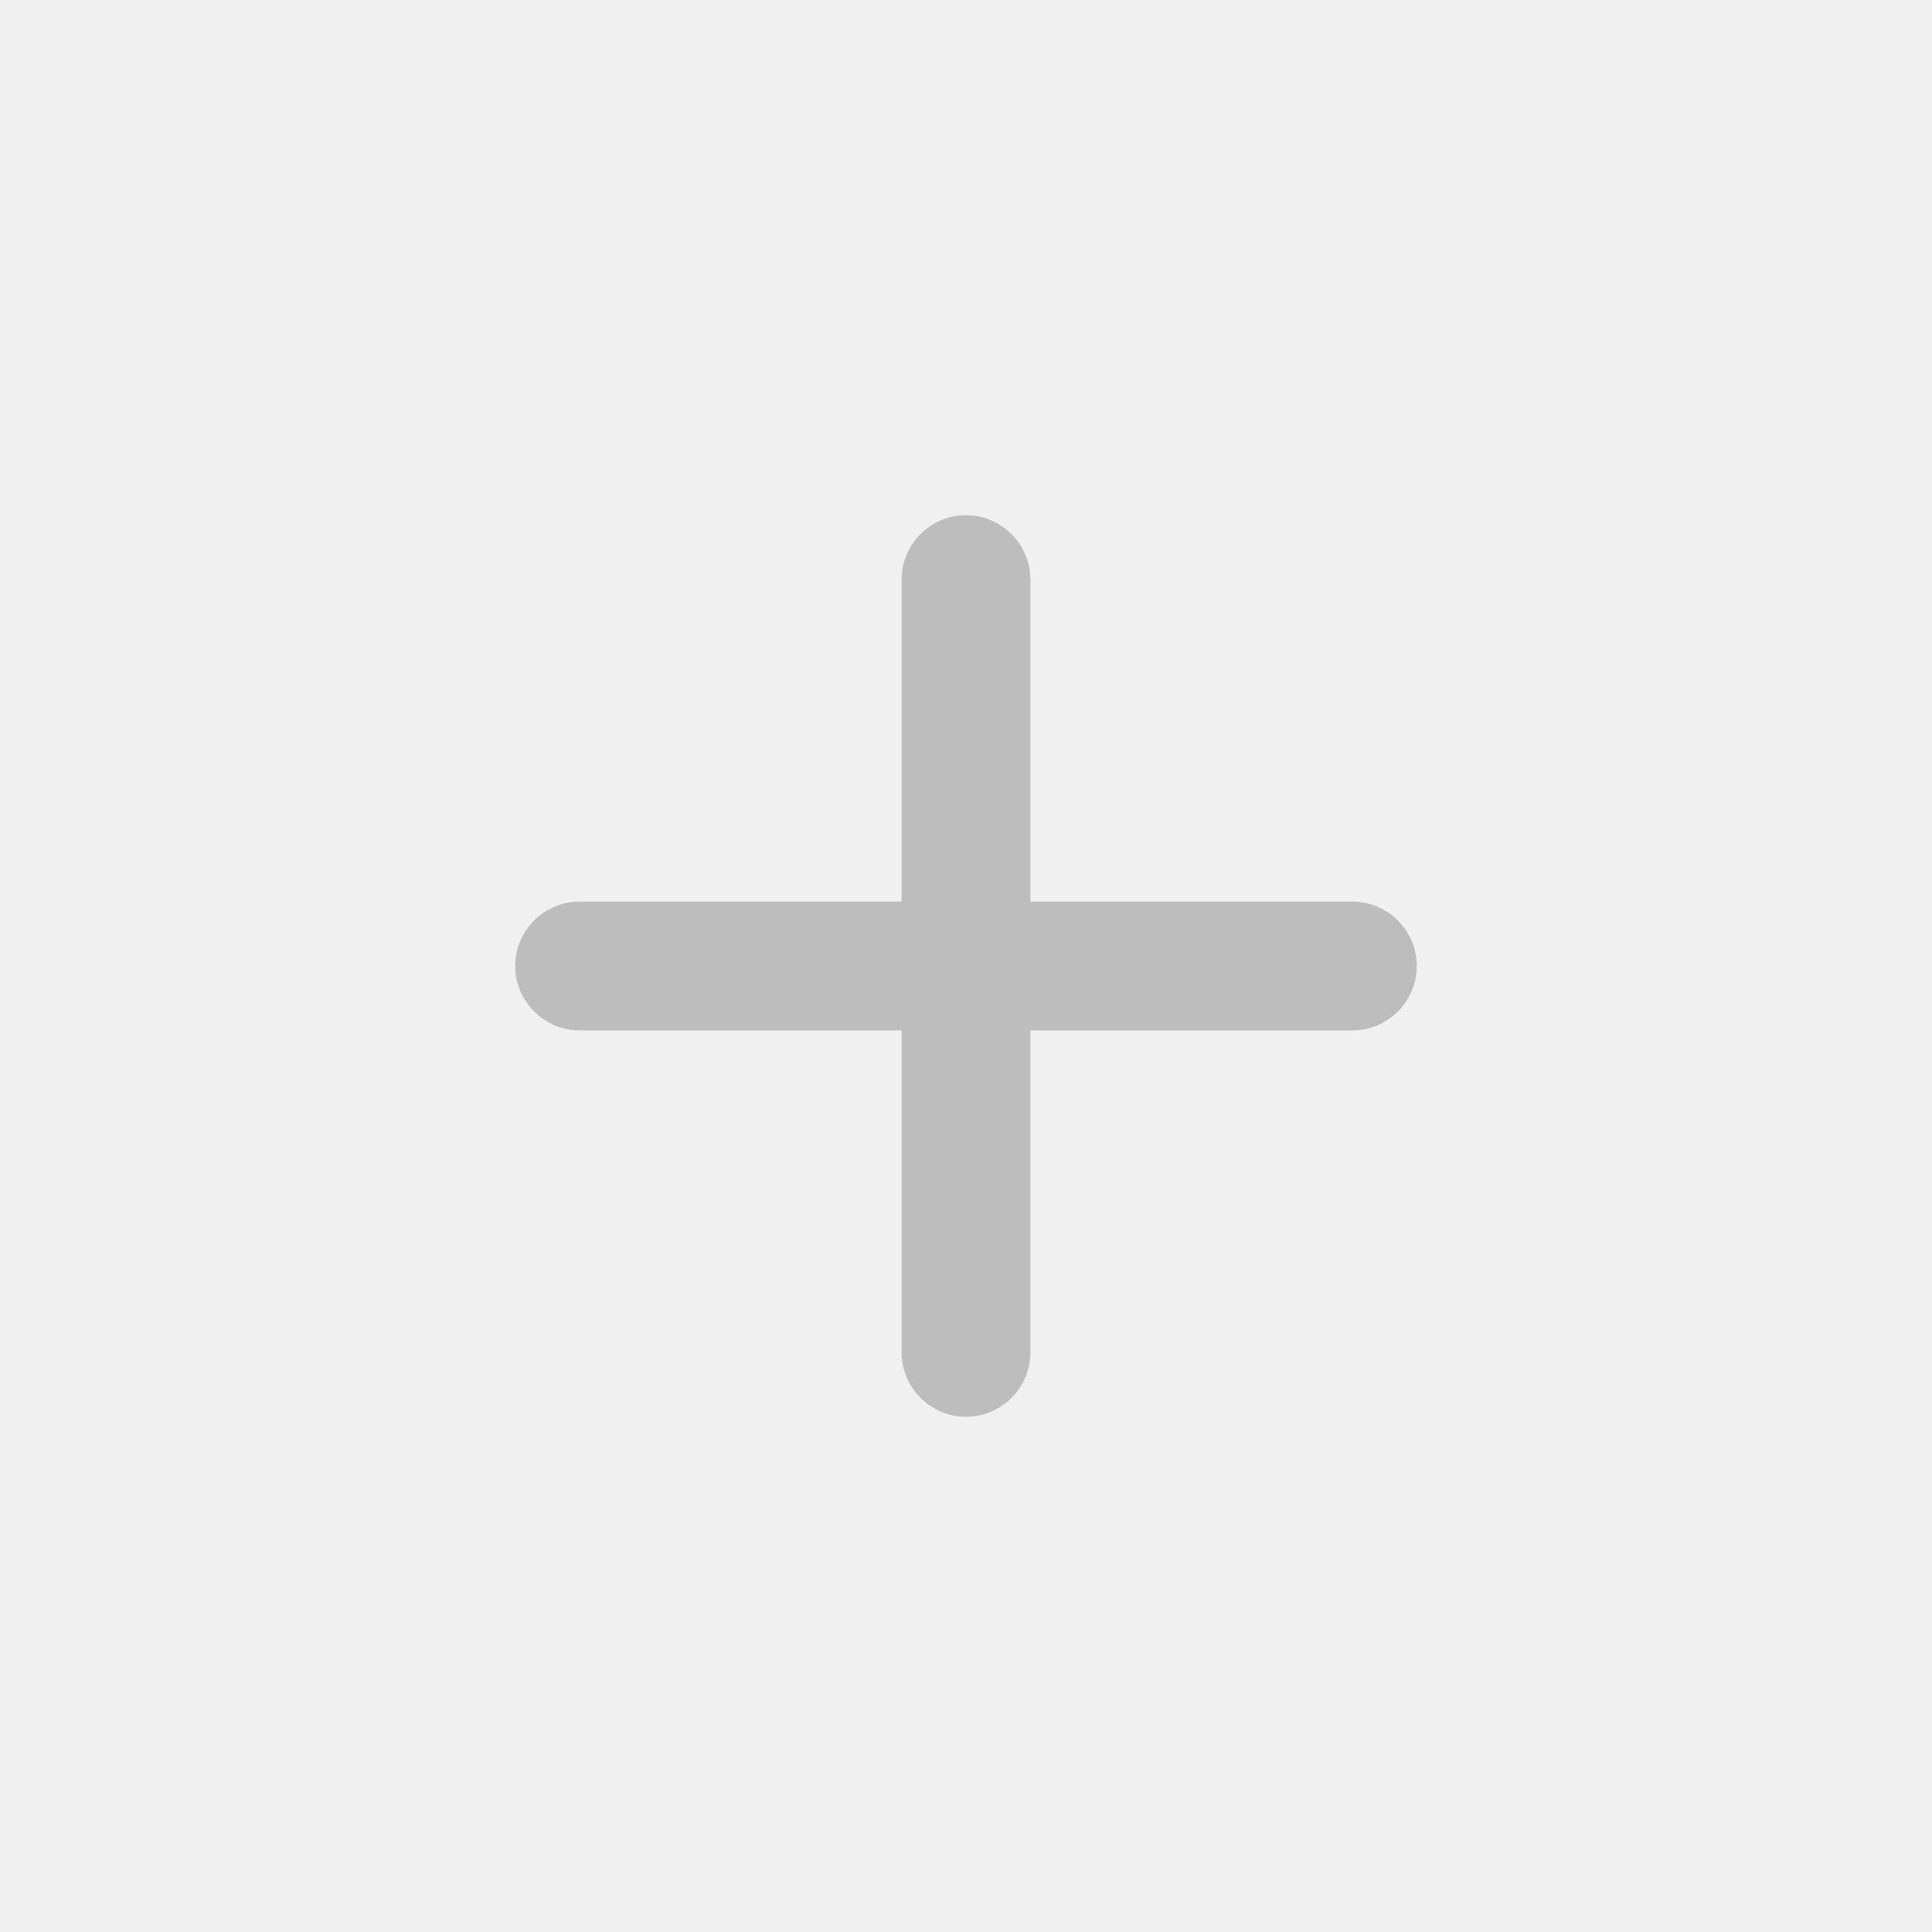
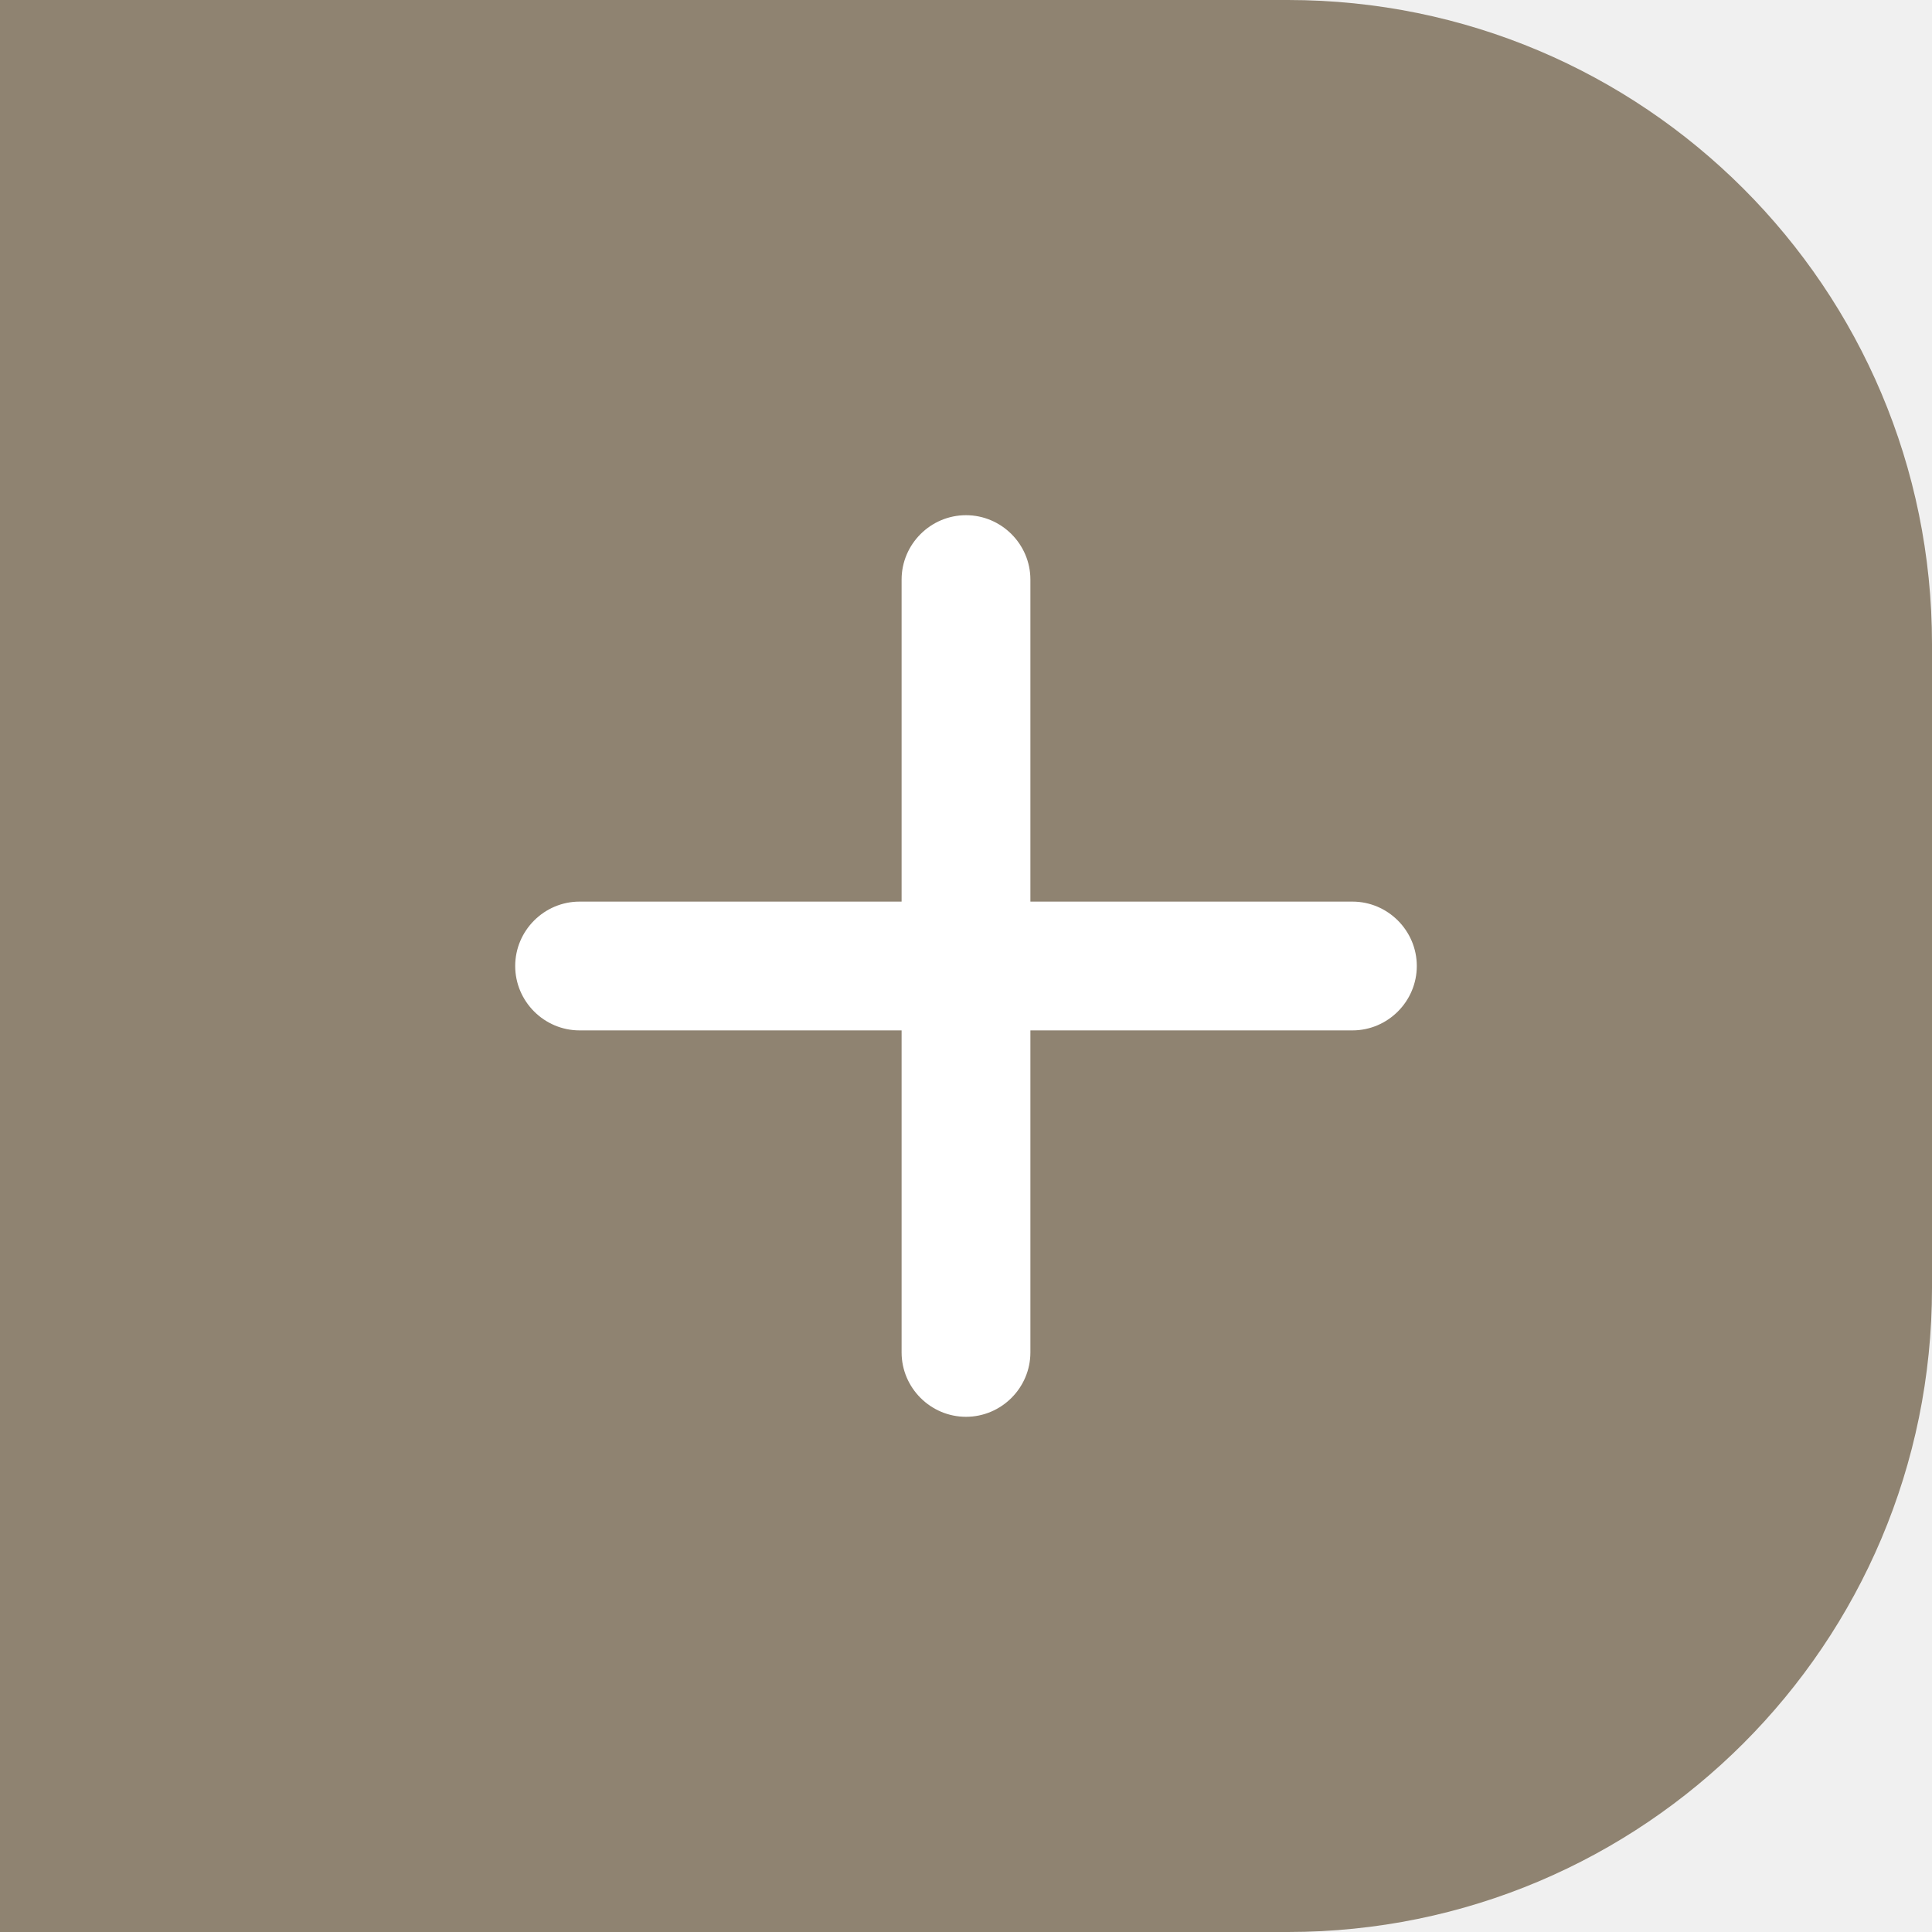
<svg xmlns="http://www.w3.org/2000/svg" width="30" height="30" viewBox="0 0 30 30" fill="none">
-   <path d="M30 20C30 25.523 25.523 30 20 30L0 30L2.62268e-06 -2.62268e-06L20 -8.74228e-07C25.523 -3.91405e-07 30 4.477 30 10L30 20Z" fill="#F0F0F0" />
-   <path d="M9 14L14 14L14 9C14 8.45 14.45 8 15 8C15.55 8 16 8.45 16 9L16 14L21 14C21.55 14 22 14.45 22 15C22 15.55 21.55 16 21 16L16 16L16 21C16 21.55 15.55 22 15 22C14.45 22 14 21.55 14 21L14 16L9 16C8.45 16 8 15.55 8 15C8 14.45 8.45 14 9 14Z" fill="#BDBDBD" />
+   <path d="M30 20C30 25.523 25.523 30 20 30L0 30L2.62268e-06 -2.62268e-06L20 -8.74228e-07C25.523 -3.91405e-07 30 4.477 30 10L30 20Z" fill="#8f8371" />
+   <path d="M9 14L14 14L14 9C14 8.45 14.45 8 15 8C15.55 8 16 8.45 16 9L16 14L21 14C21.55 14 22 14.45 22 15C22 15.55 21.55 16 21 16L16 16L16 21C16 21.55 15.55 22 15 22C14.45 22 14 21.55 14 21L14 16L9 16C8.45 16 8 15.55 8 15C8 14.45 8.45 14 9 14Z" fill="#ffffff" />
</svg>
